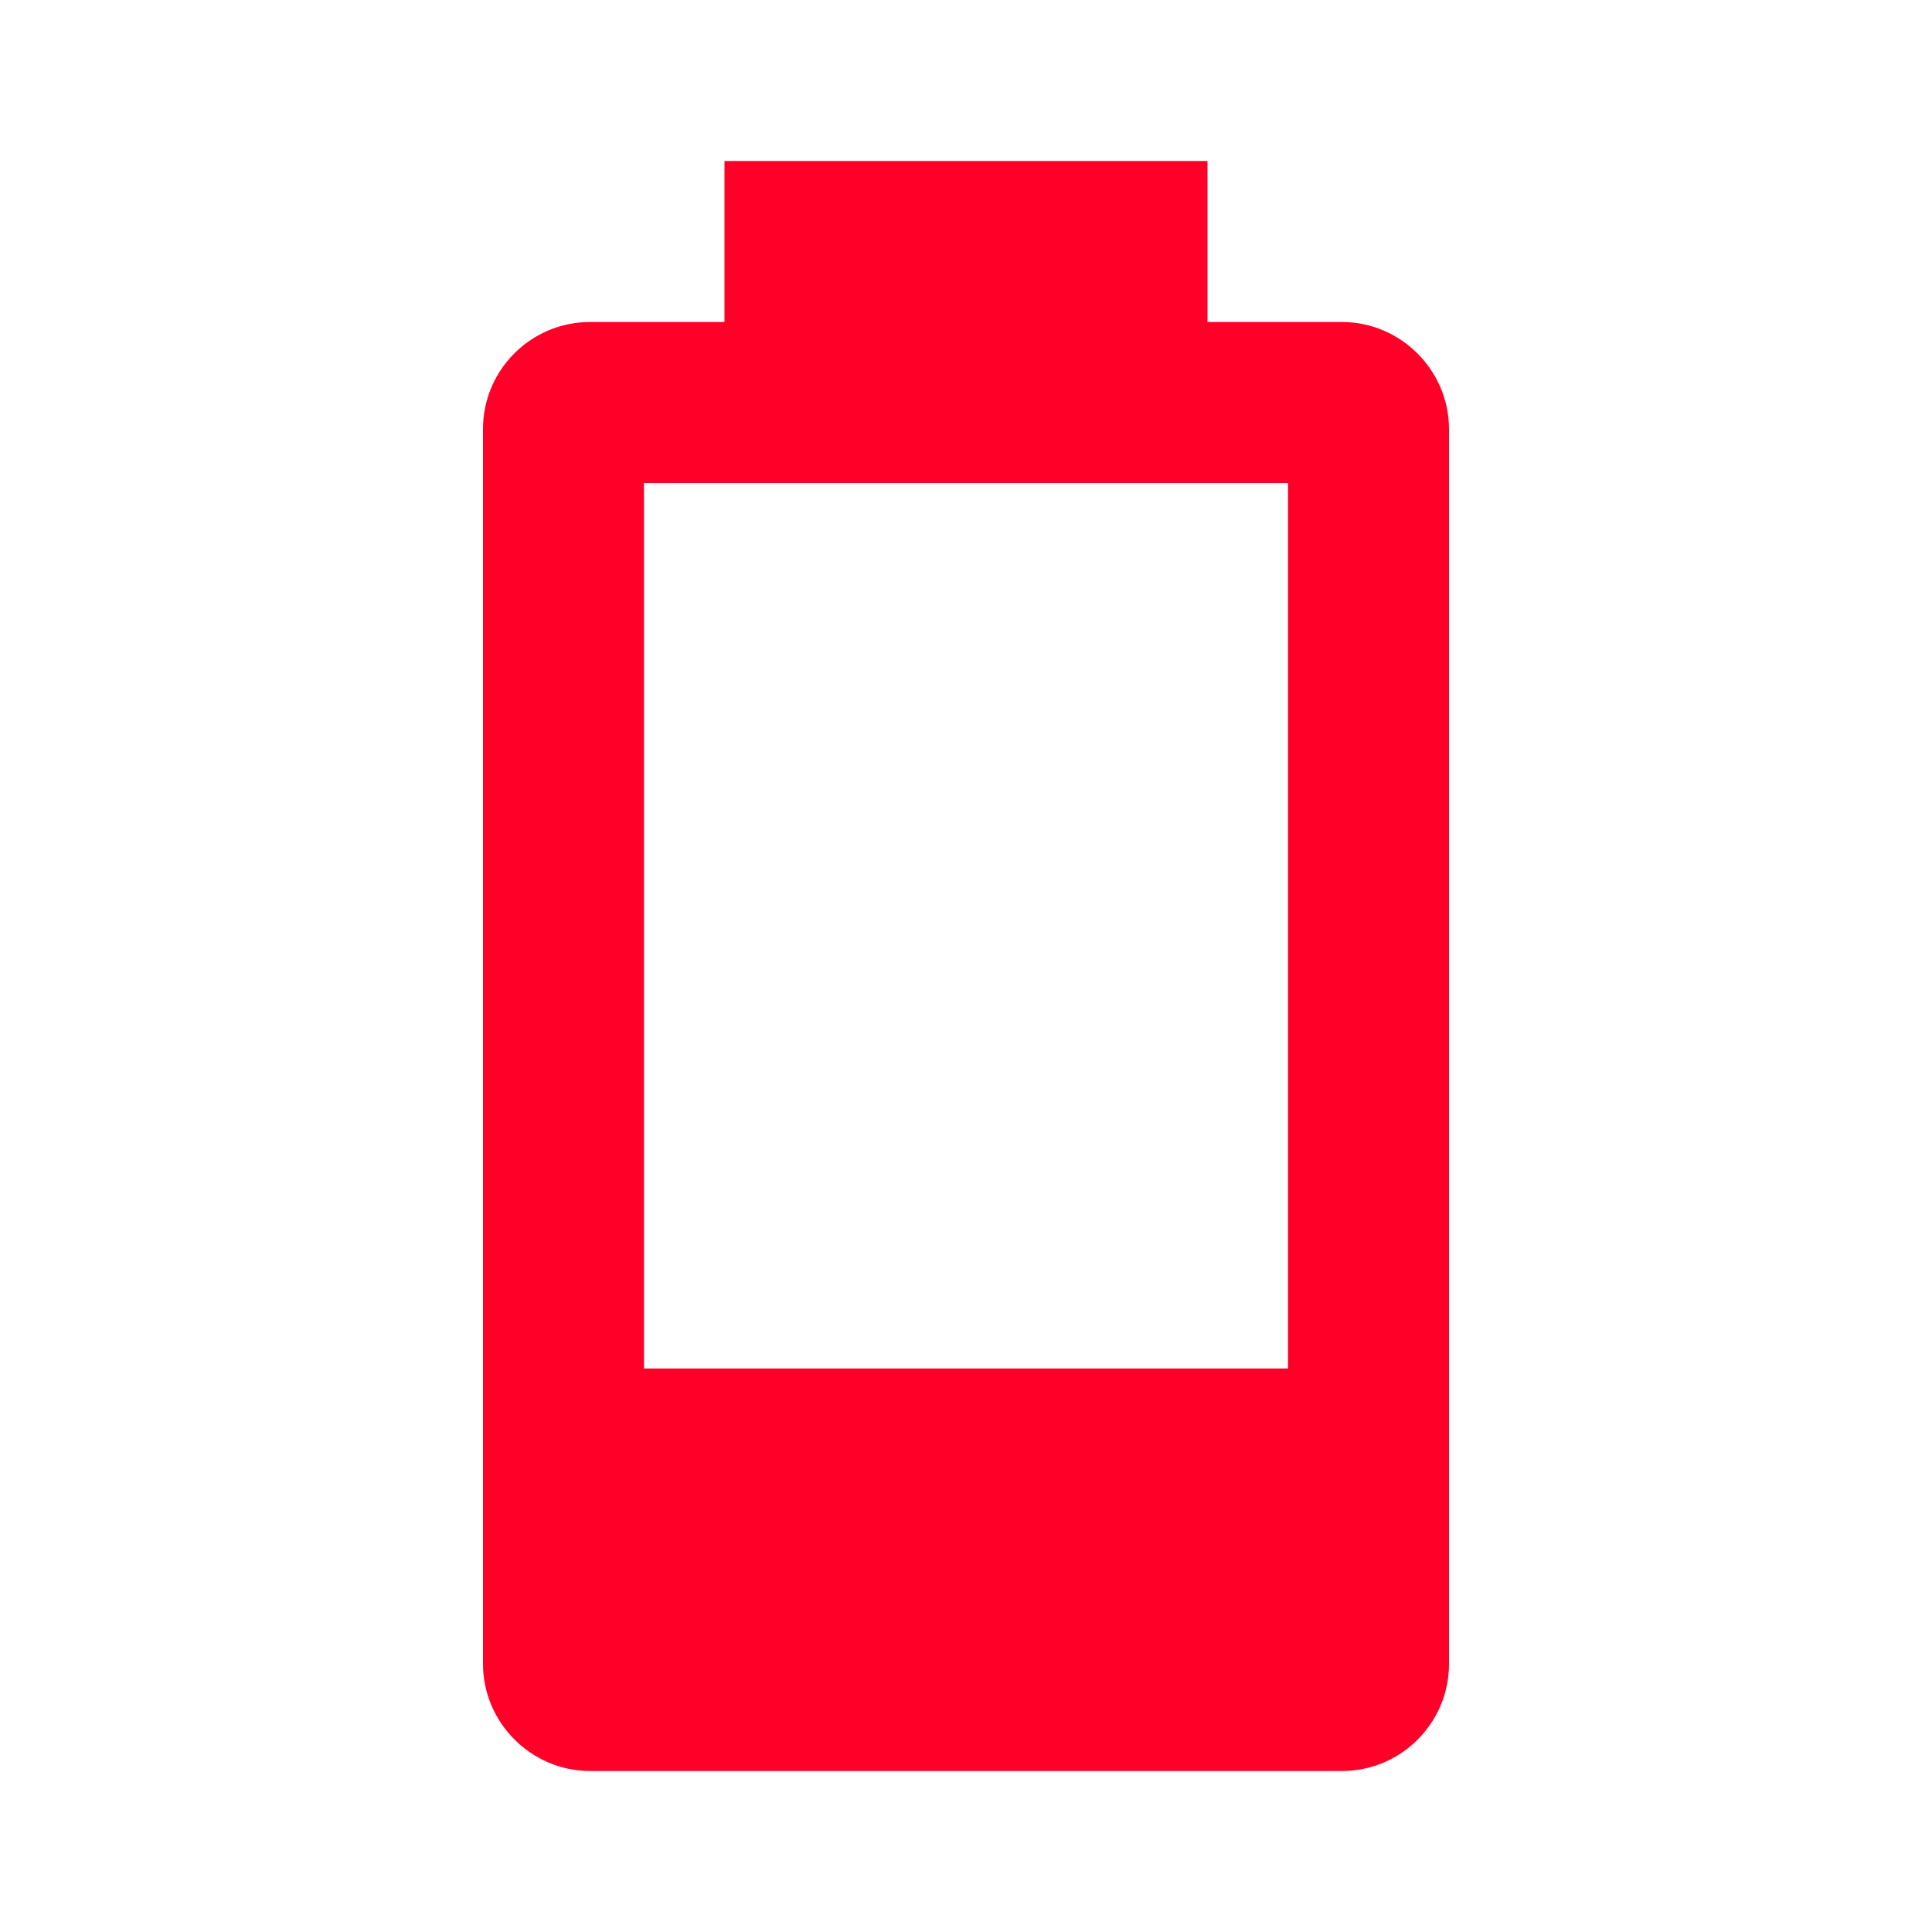
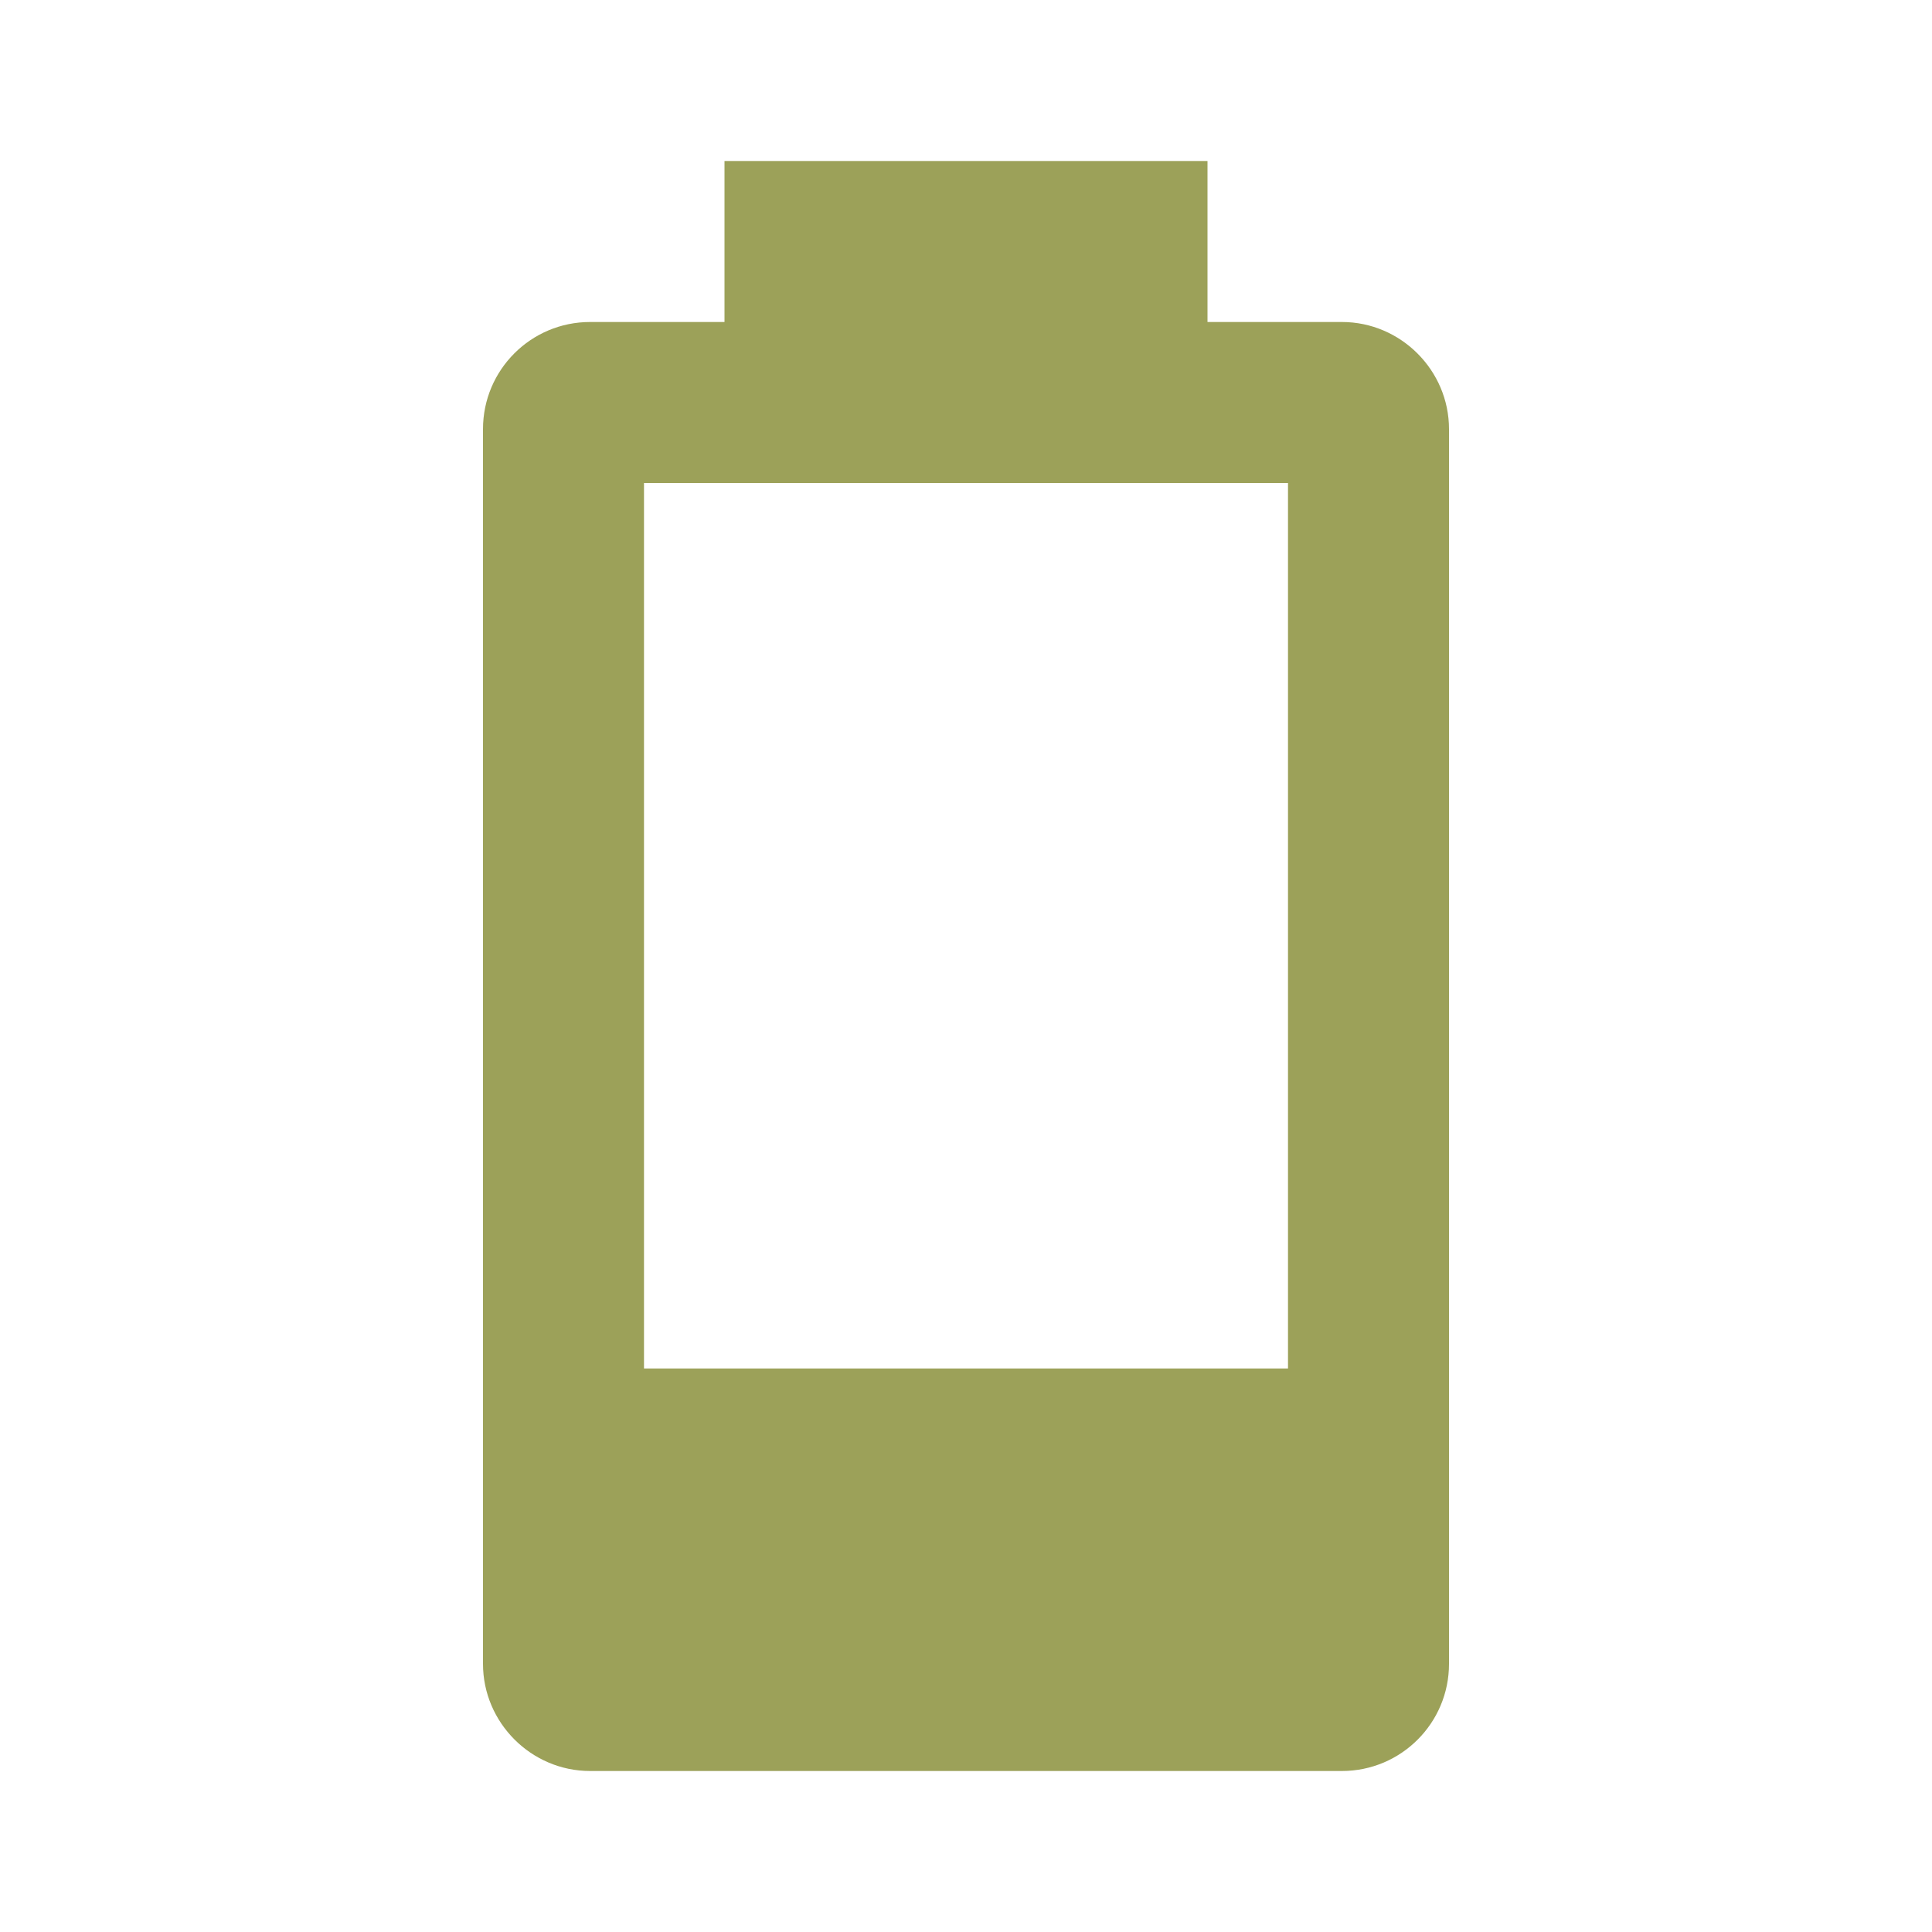
<svg xmlns="http://www.w3.org/2000/svg" viewBox="0 0 24 24">
-   <path d="M16,17H8V6H16M16.67,4H15V2H9V4H7.33A1.33,1.33 0 0,0 6,5.33V20.67C6,21.4 6.6,22 7.33,22H16.67A1.33,1.33 0 0,0 18,20.67V5.33C18,4.6 17.4,4 16.67,4Z" fill="#FE0028" />
+   <path d="M16,17H8V6H16M16.67,4H15V2H9V4H7.33A1.33,1.33 0 0,0 6,5.33V20.67C6,21.4 6.6,22 7.33,22H16.67A1.33,1.33 0 0,0 18,20.67V5.33C18,4.6 17.4,4 16.67,4Z" fill="#9CA159" />
</svg>
